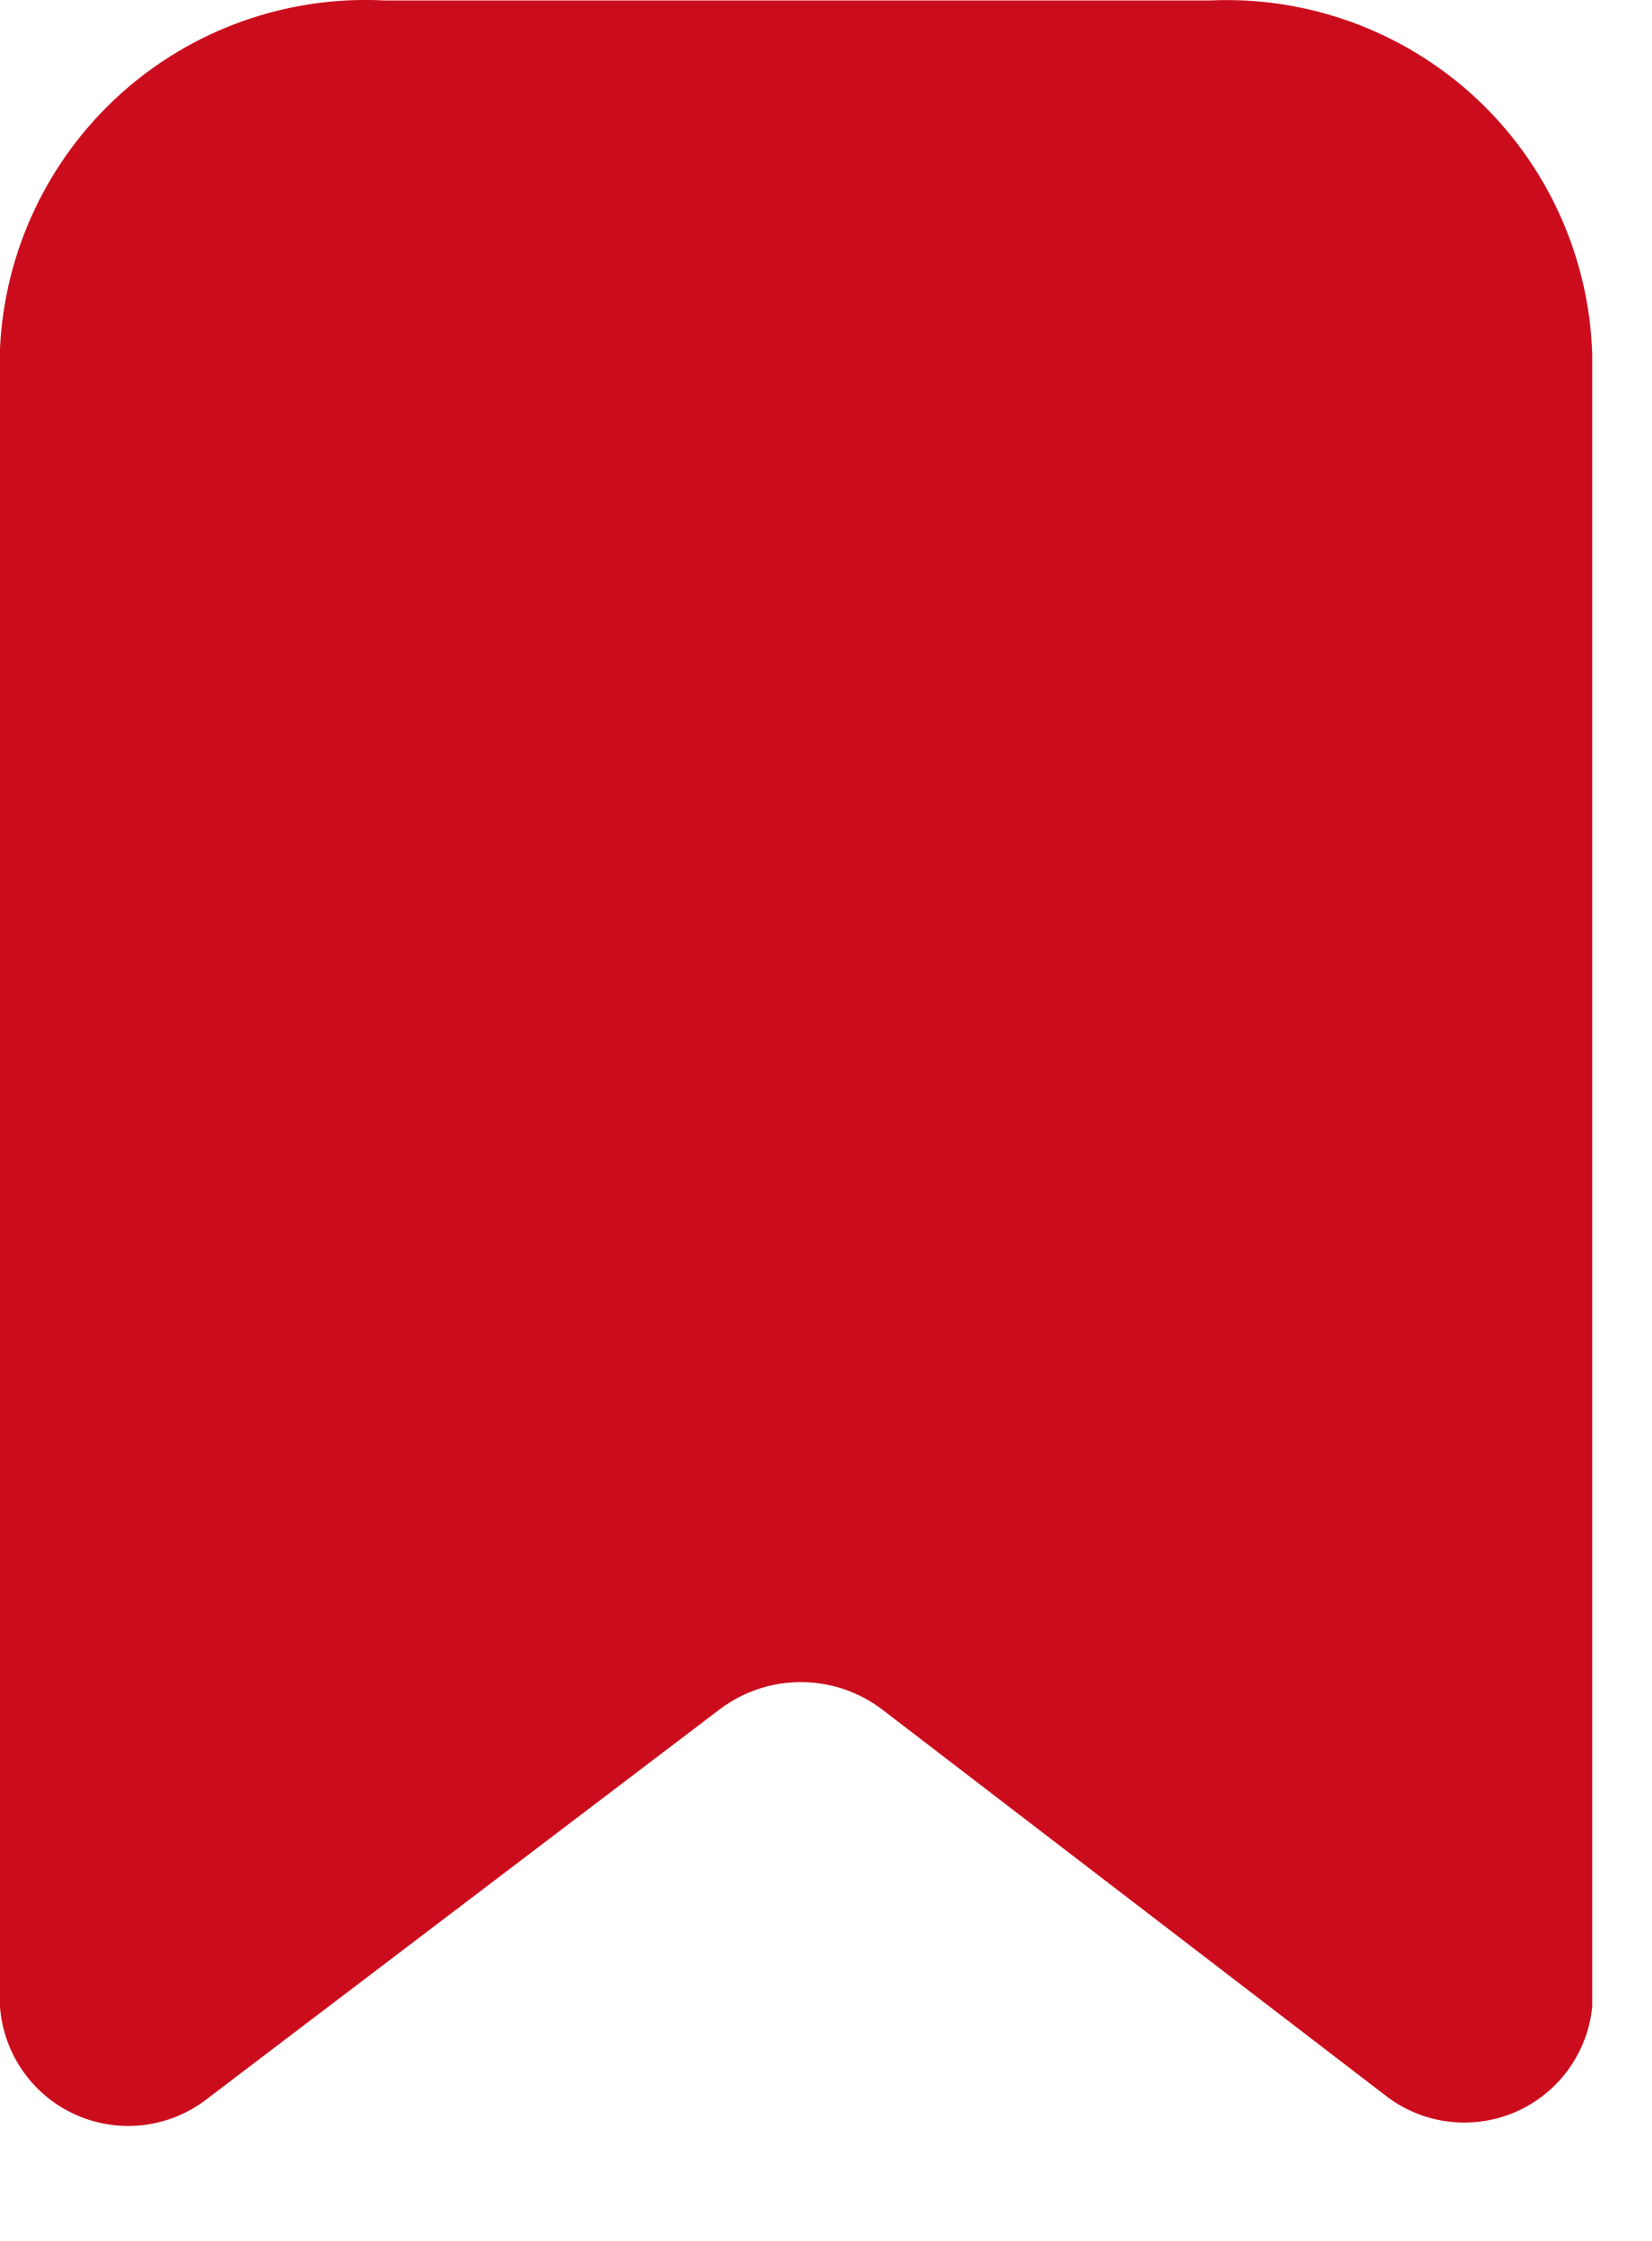
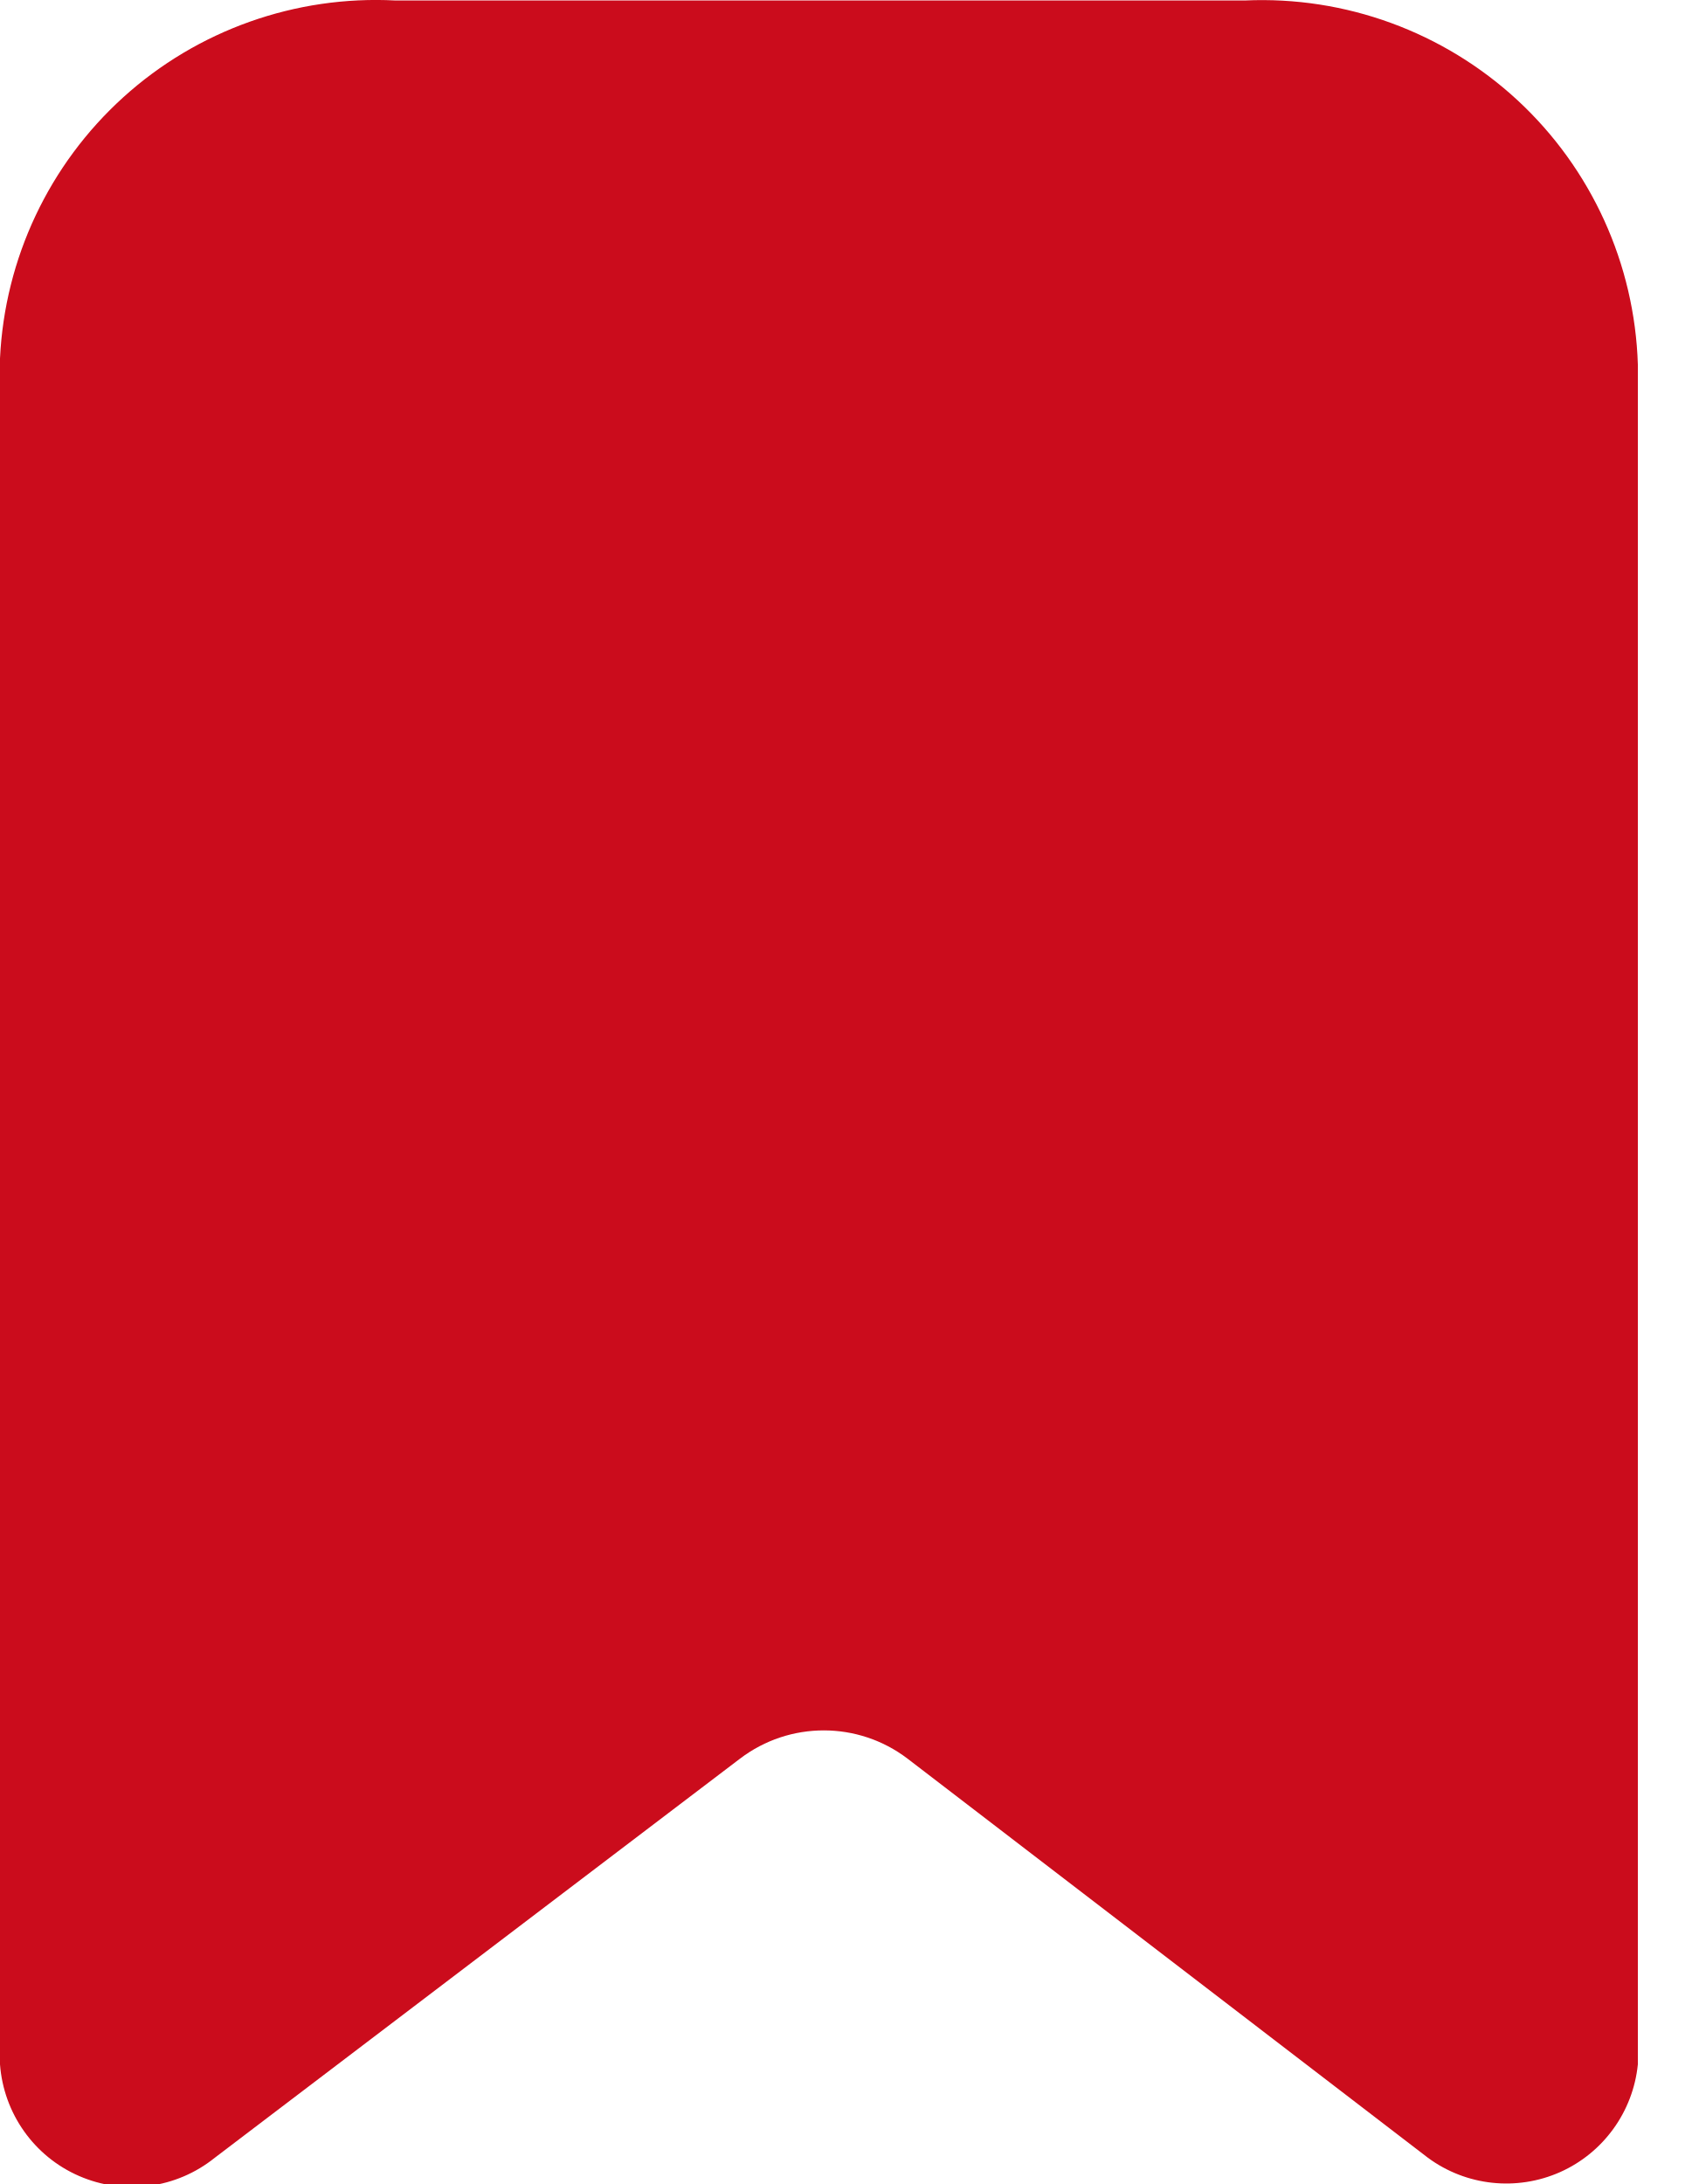
- <svg xmlns="http://www.w3.org/2000/svg" width="14" height="19" viewBox="0 0 14 19" fill="none">
+ <svg xmlns="http://www.w3.org/2000/svg" width="14" height="18" viewBox="0 0 14 18" fill="none">
  <path d="M11.77 17.784L7.48 14.494C7.072 14.184 6.508 14.184 6.1 14.494L1.77 17.784C1.454 18.038 1.024 18.096 0.652 17.934C0.281 17.773 0.03 17.418 0 17.014V2.954C0.039 2.13 0.405 1.355 1.017 0.801C1.628 0.248 2.436 -0.039 3.26 0.004H10.26C11.089 -0.034 11.899 0.263 12.508 0.826C13.117 1.39 13.474 2.175 13.5 3.004V17.014C13.461 17.404 13.216 17.743 12.859 17.902C12.501 18.061 12.085 18.016 11.77 17.784Z" fill="#CB0C1C" />
</svg>
